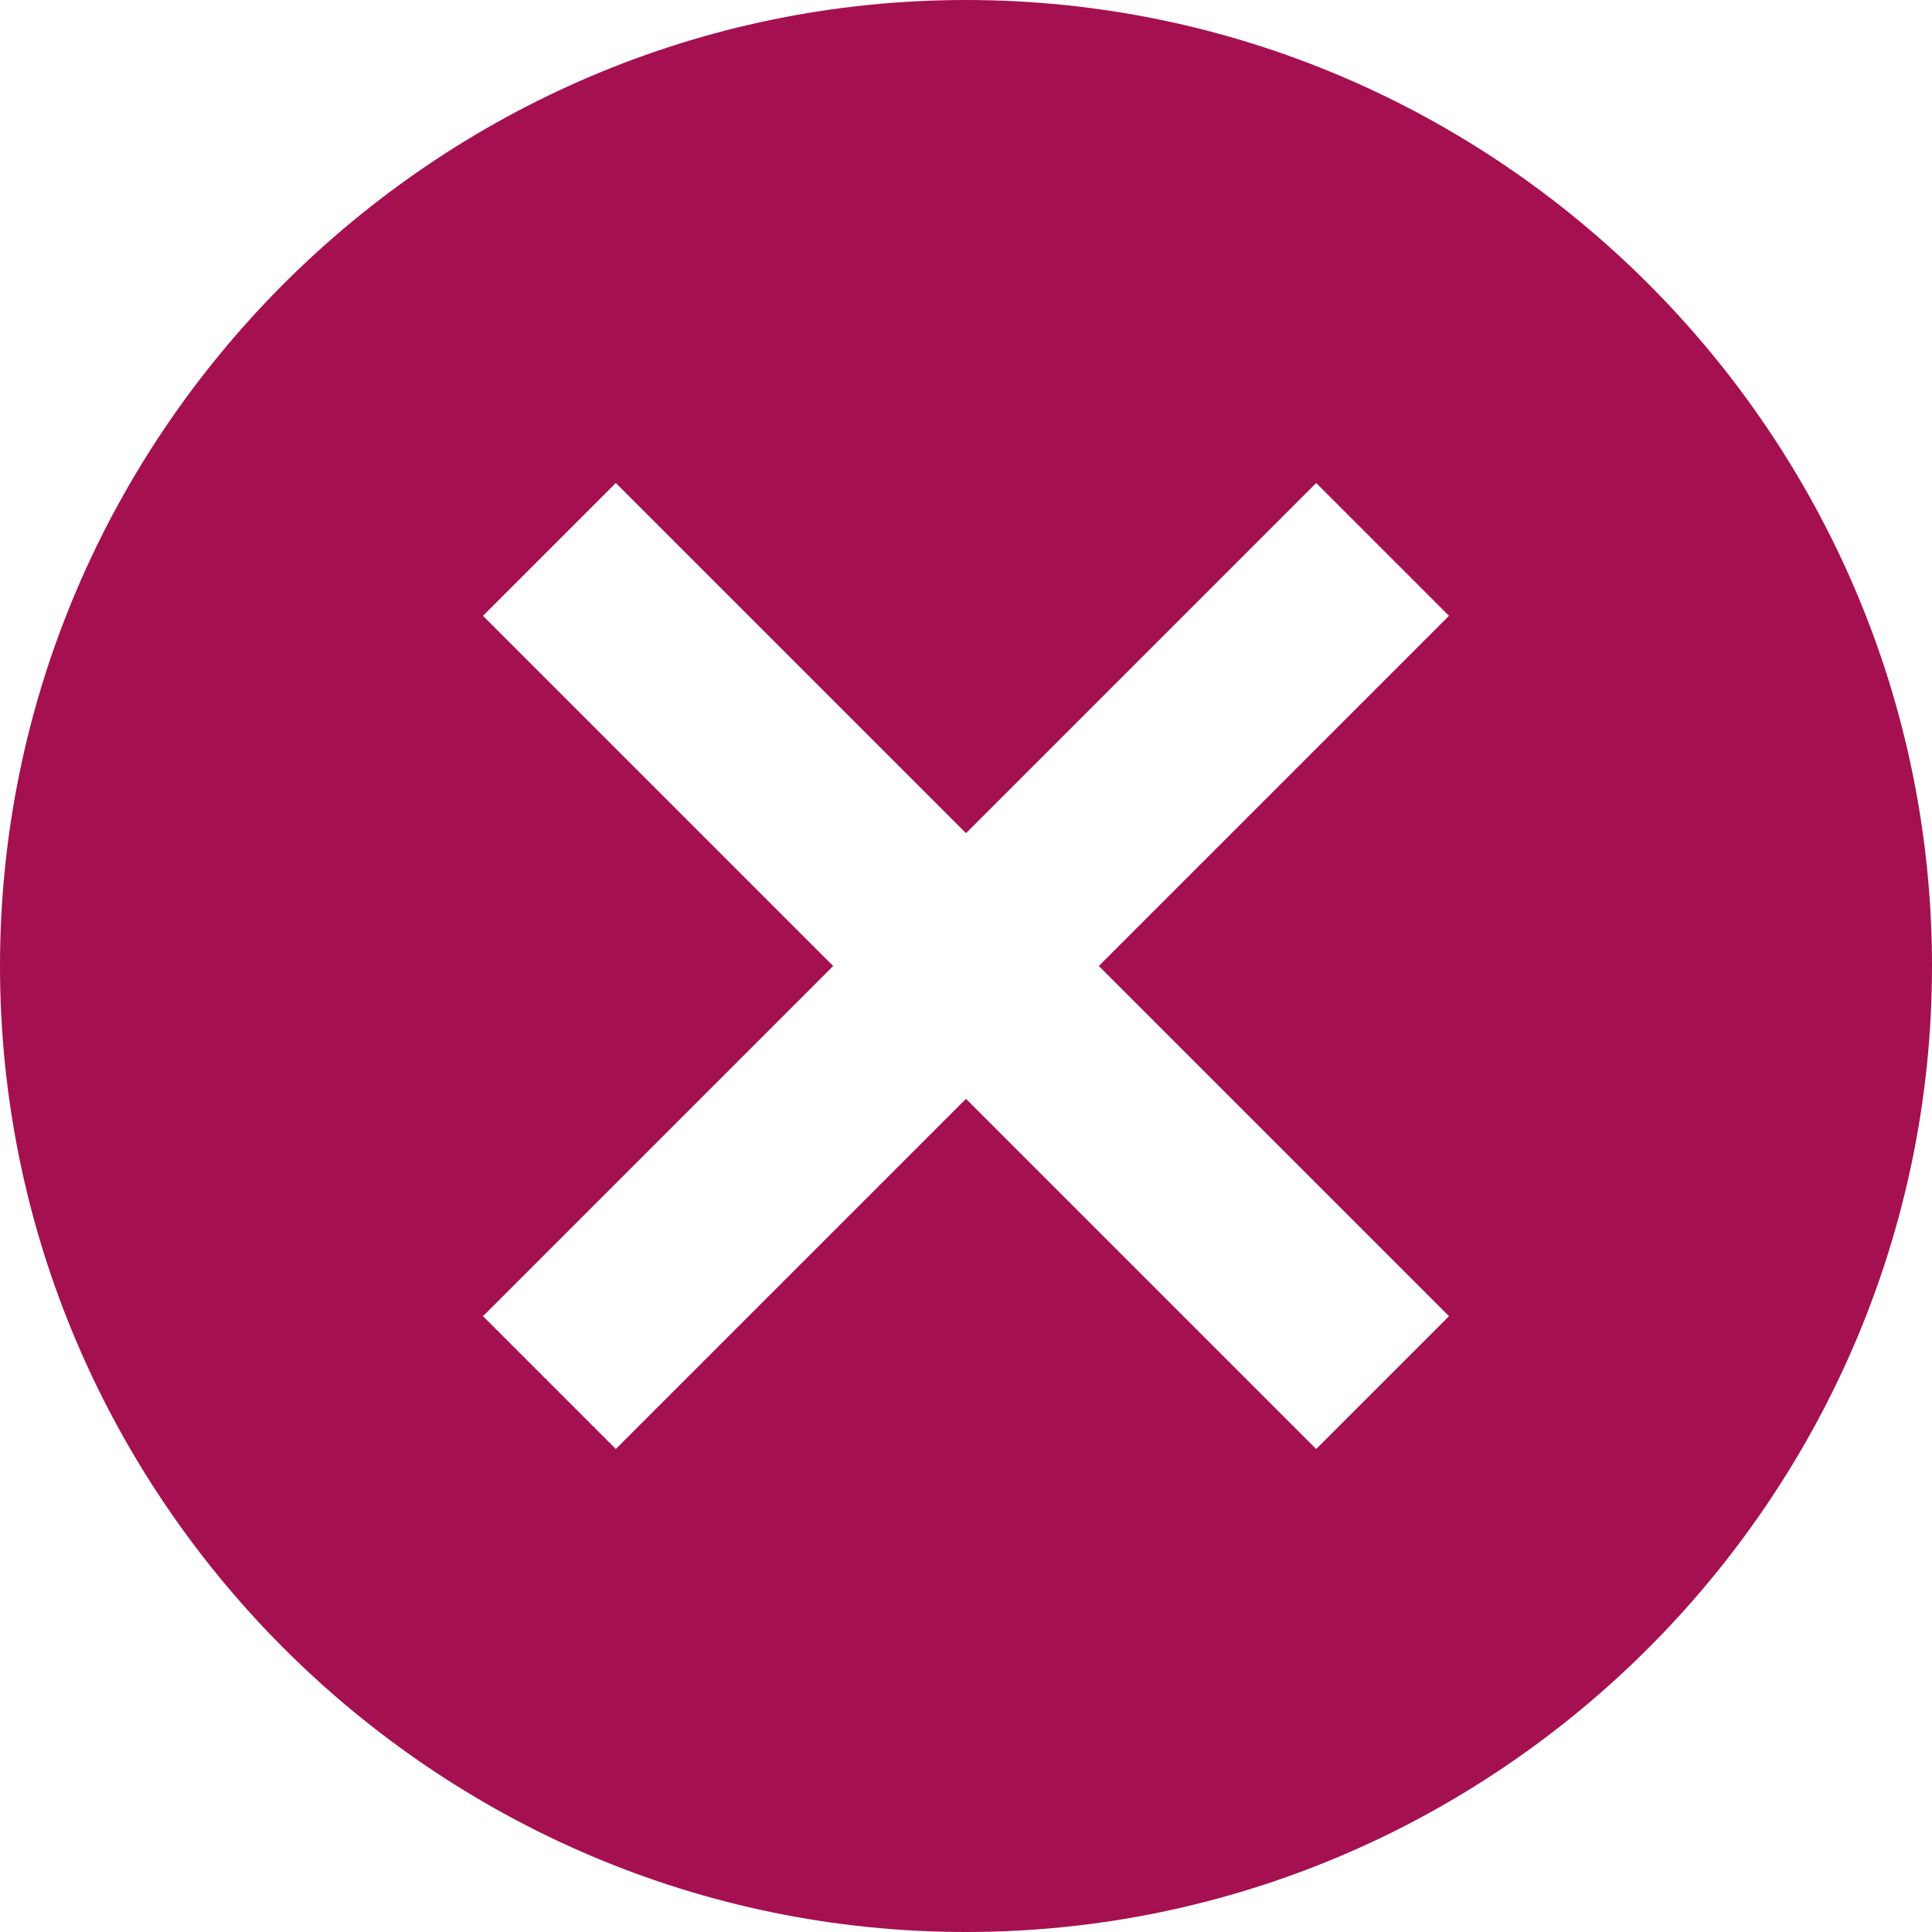
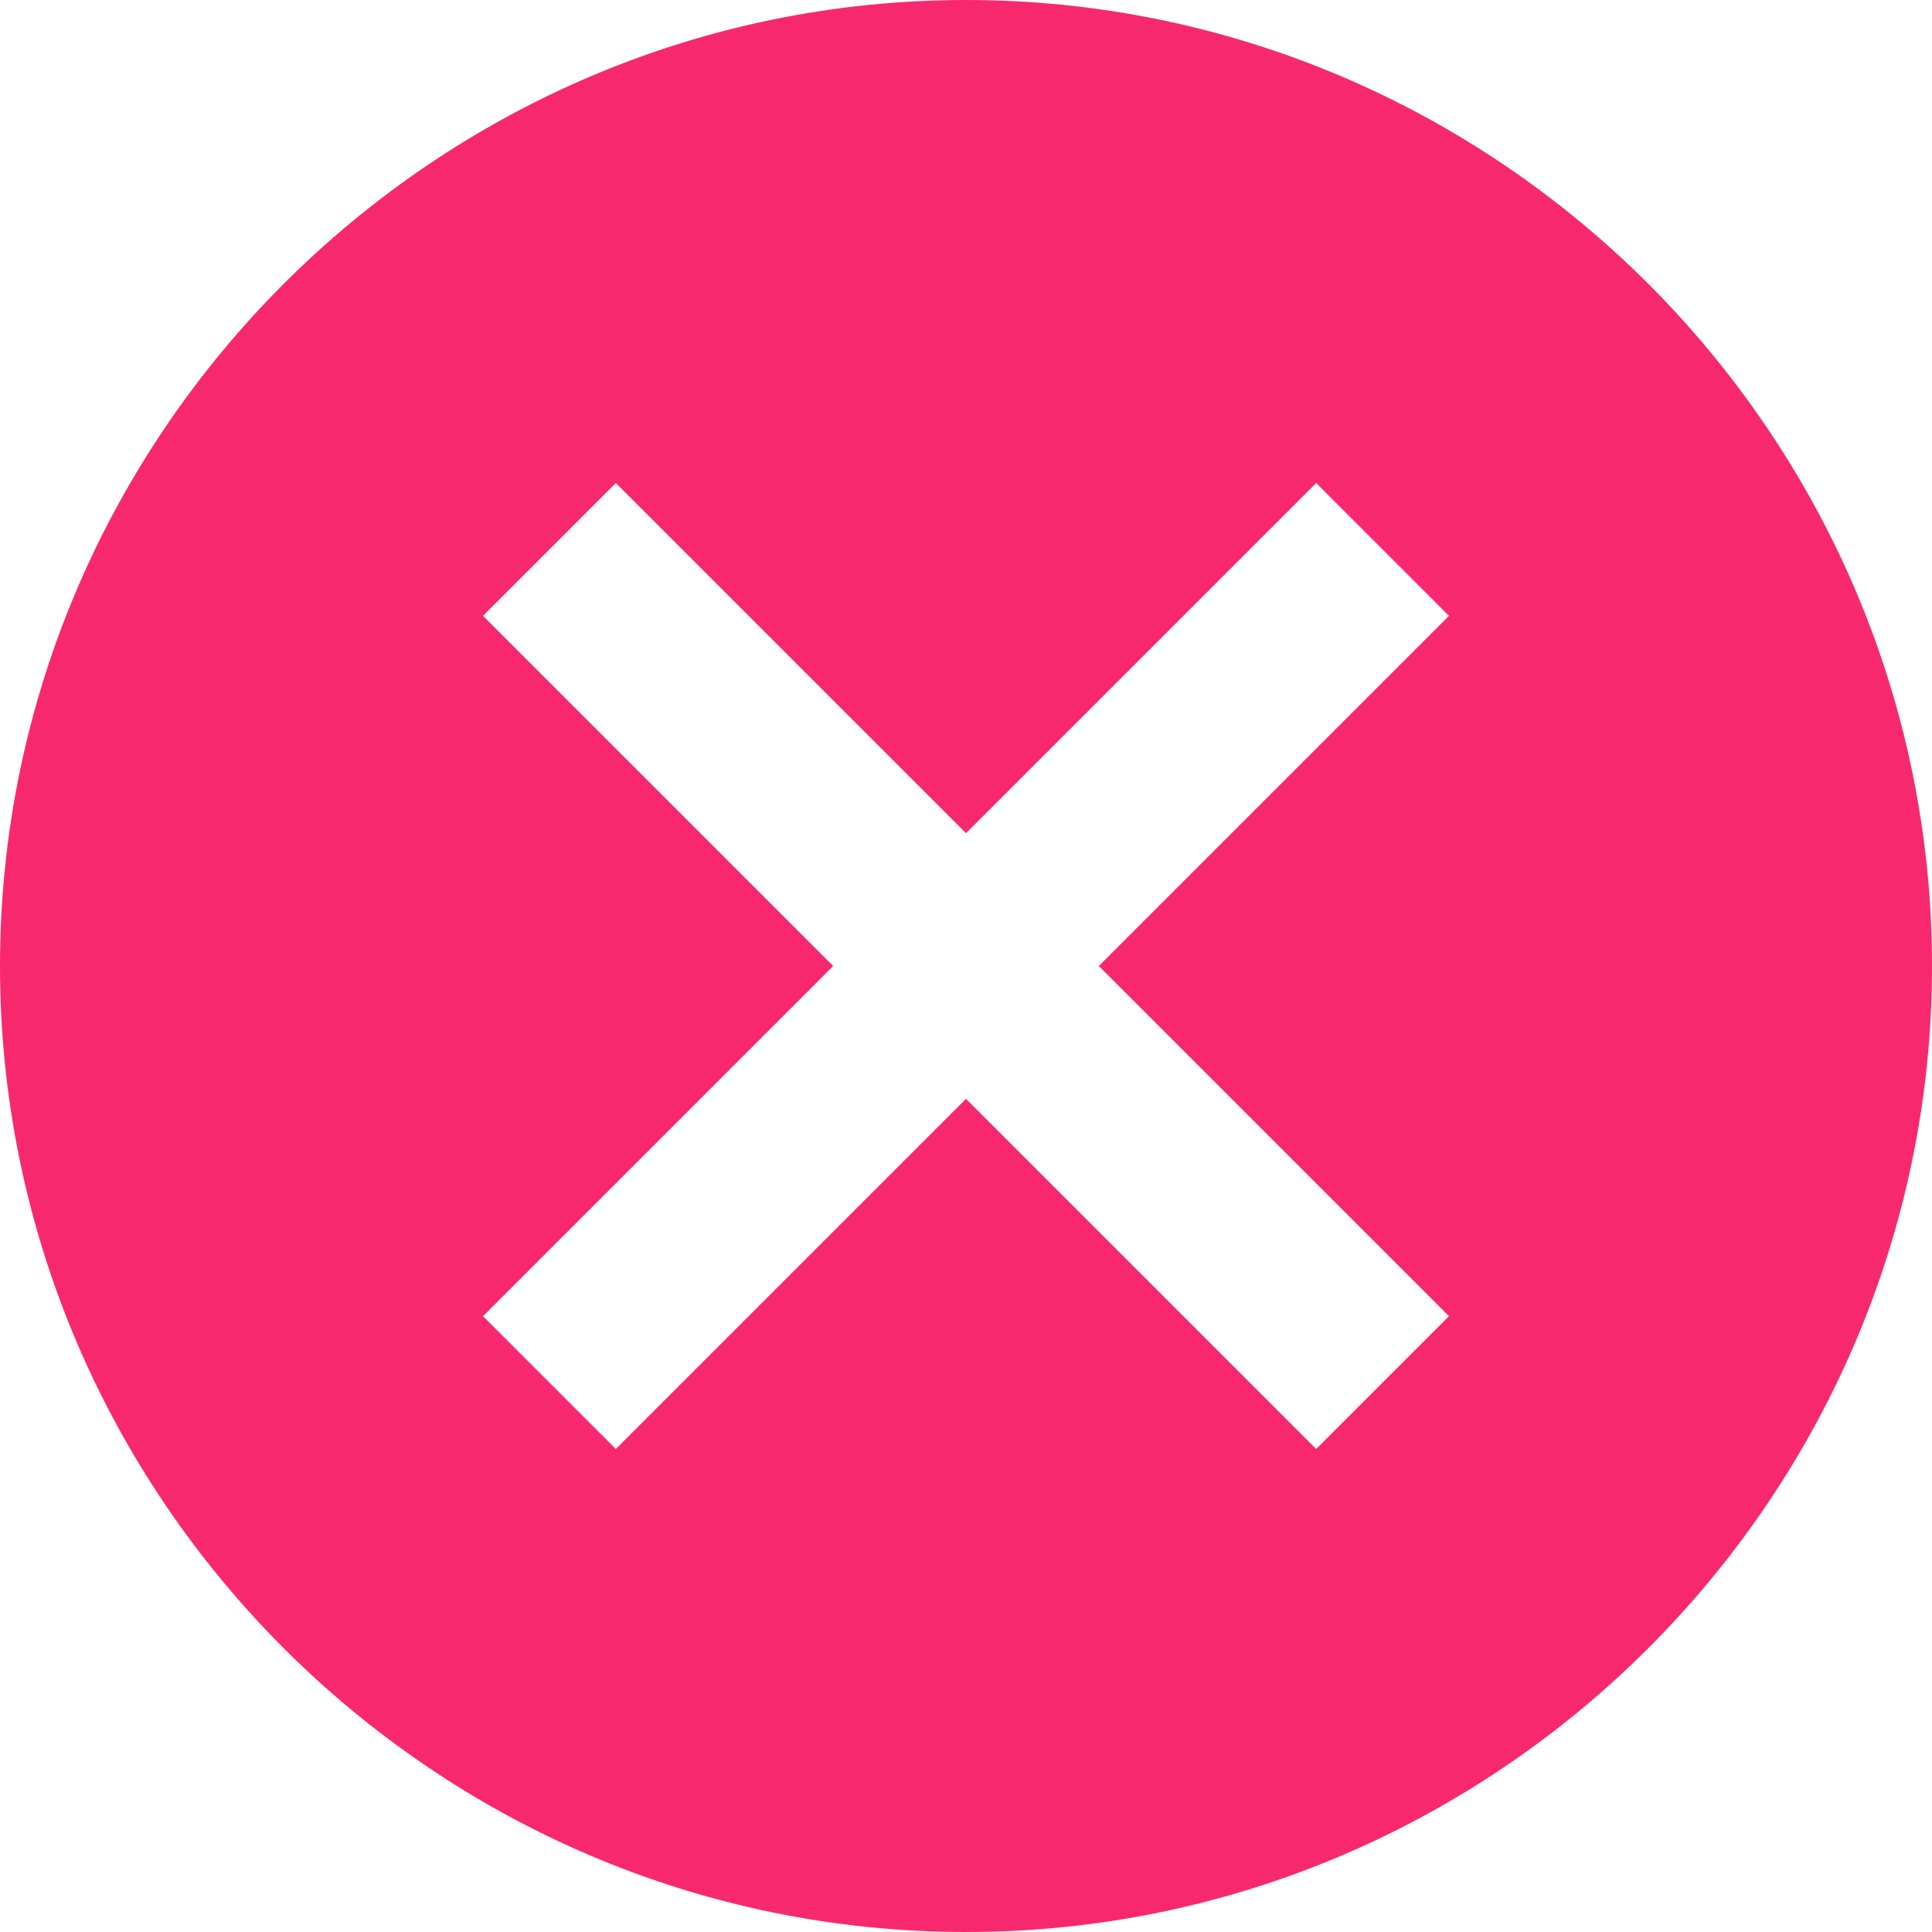
<svg xmlns="http://www.w3.org/2000/svg" version="1.1" id="Layer_1" x="0px" y="0px" viewBox="0 0 16 16" enable-background="new 0 0 16 16" xml:space="preserve">
-   <path fill="#A51051" d="M8,0C3.6,0,0,3.6,0,8s3.6,8,8,8s8-3.6,8-8S12.4,0,8,0z M12,10.9L10.9,12L8,9.1L5.1,12L4,10.9L6.9,8L4,5.1  L5.1,4L8,6.9L10.9,4L12,5.1L9.1,8L12,10.9z" />
+   <path fill="#F8286F" d="M8,0C3.6,0,0,3.6,0,8s3.6,8,8,8s8-3.6,8-8S12.4,0,8,0z M12,10.9L10.9,12L8,9.1L5.1,12L4,10.9L6.9,8L4,5.1  L5.1,4L8,6.9L10.9,4L12,5.1L9.1,8L12,10.9z" />
</svg>
